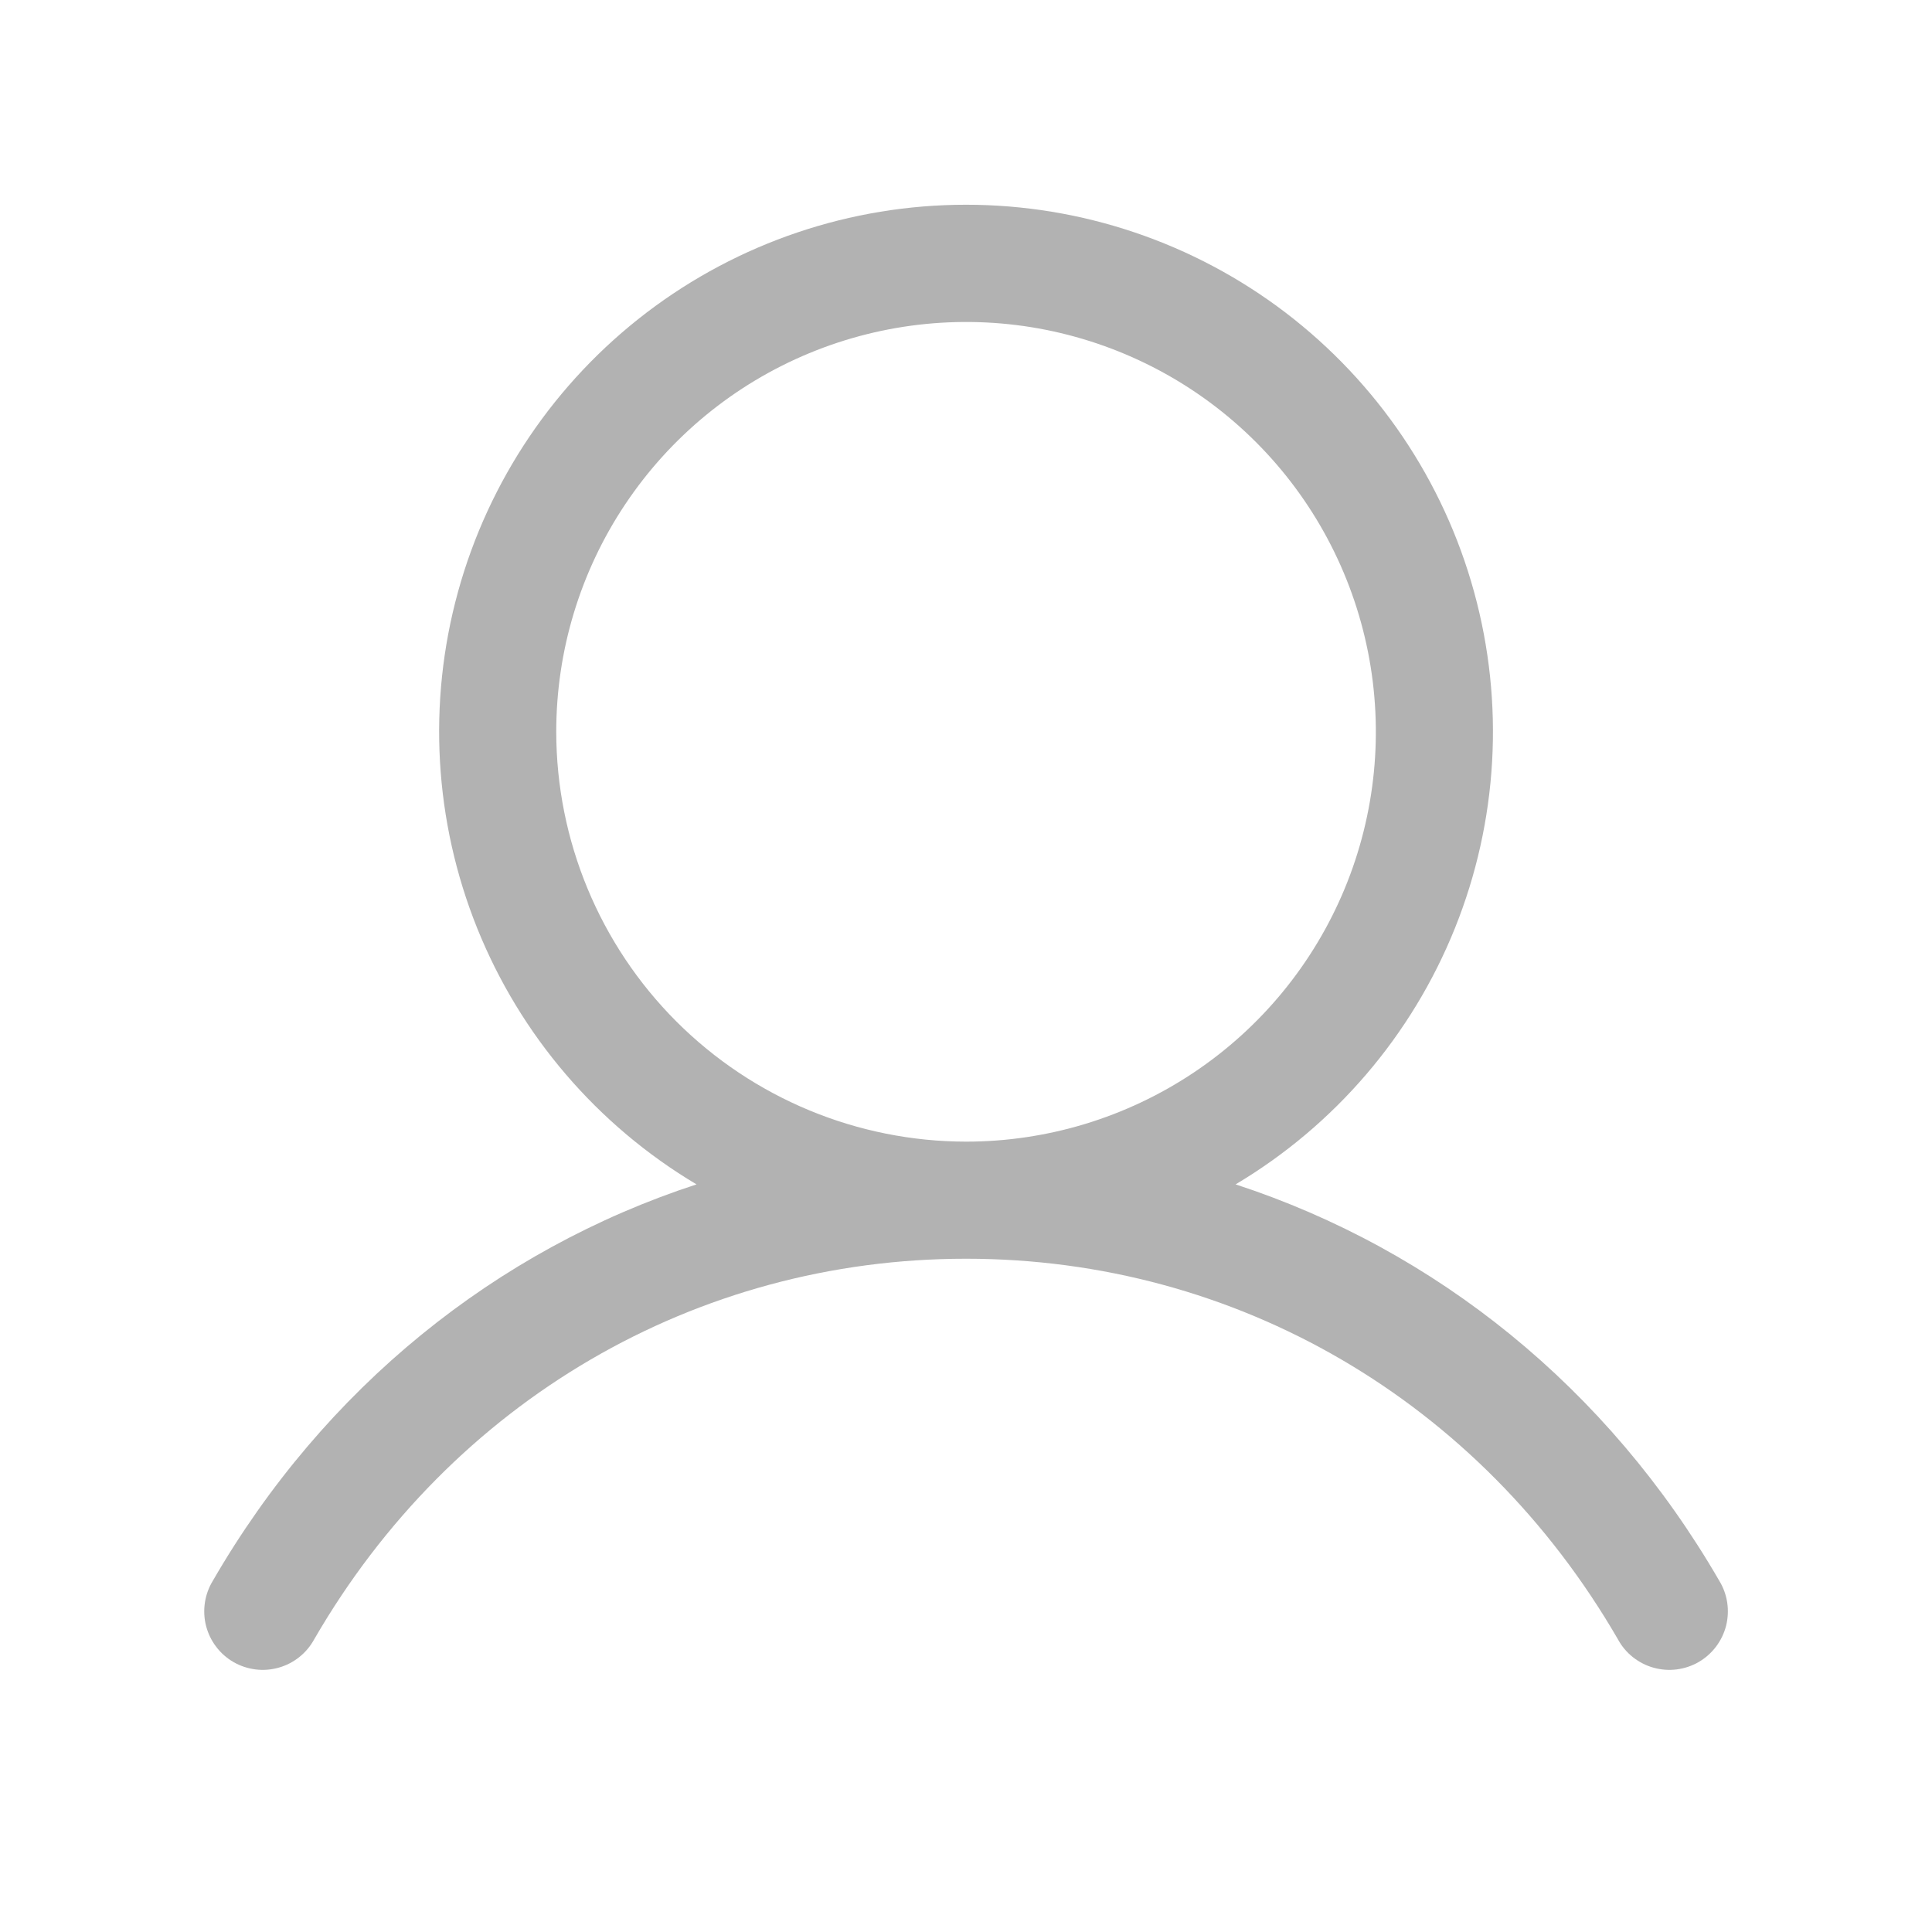
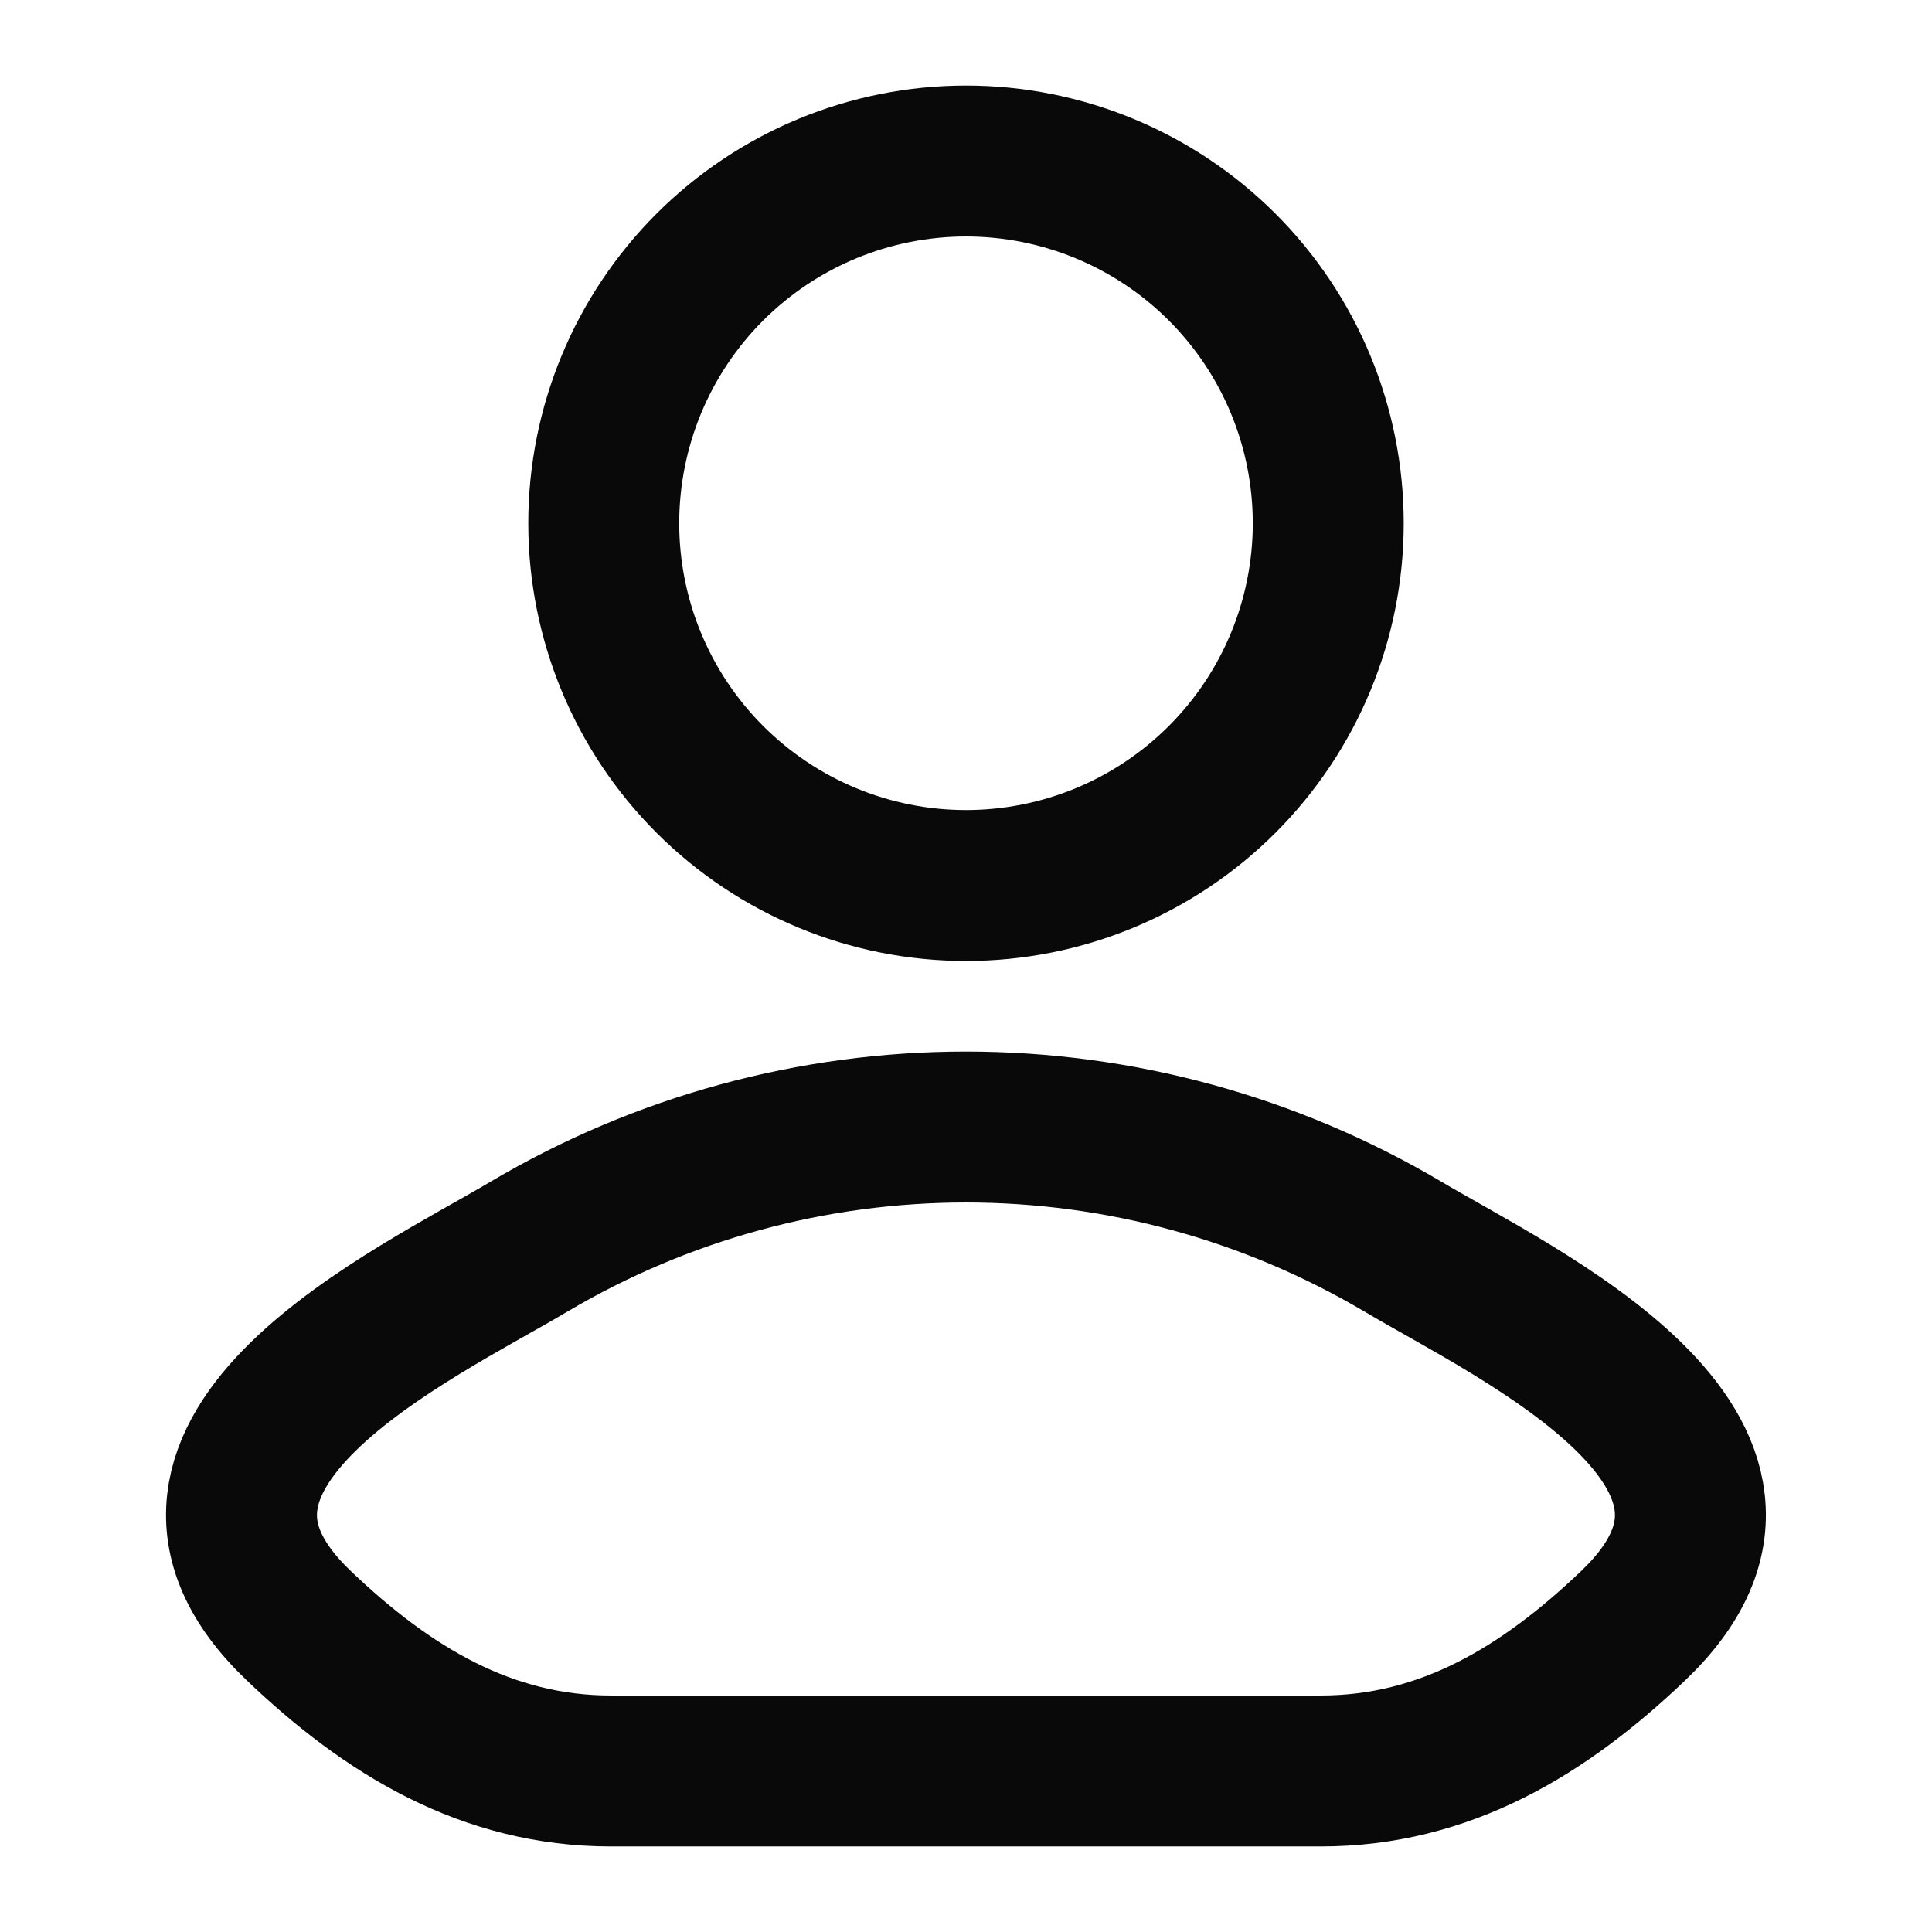
- <svg xmlns="http://www.w3.org/2000/svg" width="33" height="33" viewBox="0 0 33 33" fill="none">
-   <path d="M29.366 27C27.462 23.709 24.528 21.349 21.105 20.23C22.798 19.222 24.114 17.686 24.85 15.857C25.586 14.029 25.701 12.009 25.178 10.109C24.656 8.209 23.523 6.533 21.956 5.338C20.388 4.144 18.472 3.497 16.501 3.497C14.53 3.497 12.614 4.144 11.046 5.338C9.478 6.533 8.346 8.209 7.823 10.109C7.3 12.009 7.416 14.029 8.152 15.857C8.888 17.686 10.204 19.222 11.897 20.23C8.473 21.348 5.54 23.707 3.636 27C3.566 27.114 3.52 27.241 3.5 27.372C3.48 27.505 3.486 27.639 3.519 27.769C3.552 27.898 3.61 28.02 3.691 28.126C3.771 28.233 3.872 28.322 3.988 28.389C4.104 28.456 4.232 28.498 4.364 28.515C4.497 28.532 4.631 28.521 4.76 28.485C4.888 28.449 5.008 28.387 5.112 28.304C5.217 28.221 5.303 28.117 5.367 28C7.722 23.93 11.885 21.5 16.501 21.5C21.117 21.5 25.28 23.93 27.635 28C27.698 28.117 27.785 28.221 27.889 28.304C27.994 28.387 28.113 28.449 28.242 28.485C28.371 28.521 28.505 28.532 28.638 28.515C28.77 28.498 28.898 28.456 29.014 28.389C29.129 28.322 29.23 28.233 29.311 28.126C29.391 28.02 29.45 27.898 29.483 27.769C29.515 27.639 29.522 27.505 29.502 27.372C29.482 27.241 29.436 27.114 29.366 27ZM9.501 12.5C9.501 11.116 9.911 9.762 10.681 8.611C11.45 7.46 12.543 6.563 13.822 6.033C15.101 5.503 16.509 5.364 17.866 5.634C19.224 5.905 20.472 6.571 21.451 7.55C22.43 8.529 23.096 9.776 23.366 11.134C23.636 12.492 23.498 13.9 22.968 15.179C22.438 16.458 21.541 17.551 20.39 18.32C19.239 19.089 17.885 19.5 16.501 19.5C14.645 19.498 12.866 18.76 11.553 17.448C10.241 16.135 9.503 14.356 9.501 12.5Z" fill="#B2B2B2" />
+ <svg xmlns="http://www.w3.org/2000/svg" width="32" height="32" viewBox="0 0 32 32" fill="none">
+   <path d="M8.771 20.643C6.884 21.765 1.937 24.059 4.951 26.929C6.421 28.331 8.06 29.333 10.12 29.333H21.877C23.939 29.333 25.577 28.331 27.048 26.929C30.061 24.059 25.115 21.765 23.228 20.643C21.038 19.349 18.542 18.667 15.999 18.667C13.456 18.667 10.96 19.349 8.771 20.643ZM22 8.667C22 10.258 21.368 11.784 20.243 12.909C19.117 14.035 17.591 14.667 16 14.667C14.409 14.667 12.883 14.035 11.757 12.909C10.632 11.784 10 10.258 10 8.667C10 7.075 10.632 5.549 11.757 4.424C12.883 3.299 14.409 2.667 16 2.667C17.591 2.667 19.117 3.299 20.243 4.424C21.368 5.549 22 7.075 22 8.667Z" stroke="#090909" stroke-width="2.5" stroke-linecap="round" stroke-linejoin="round" />
</svg>
